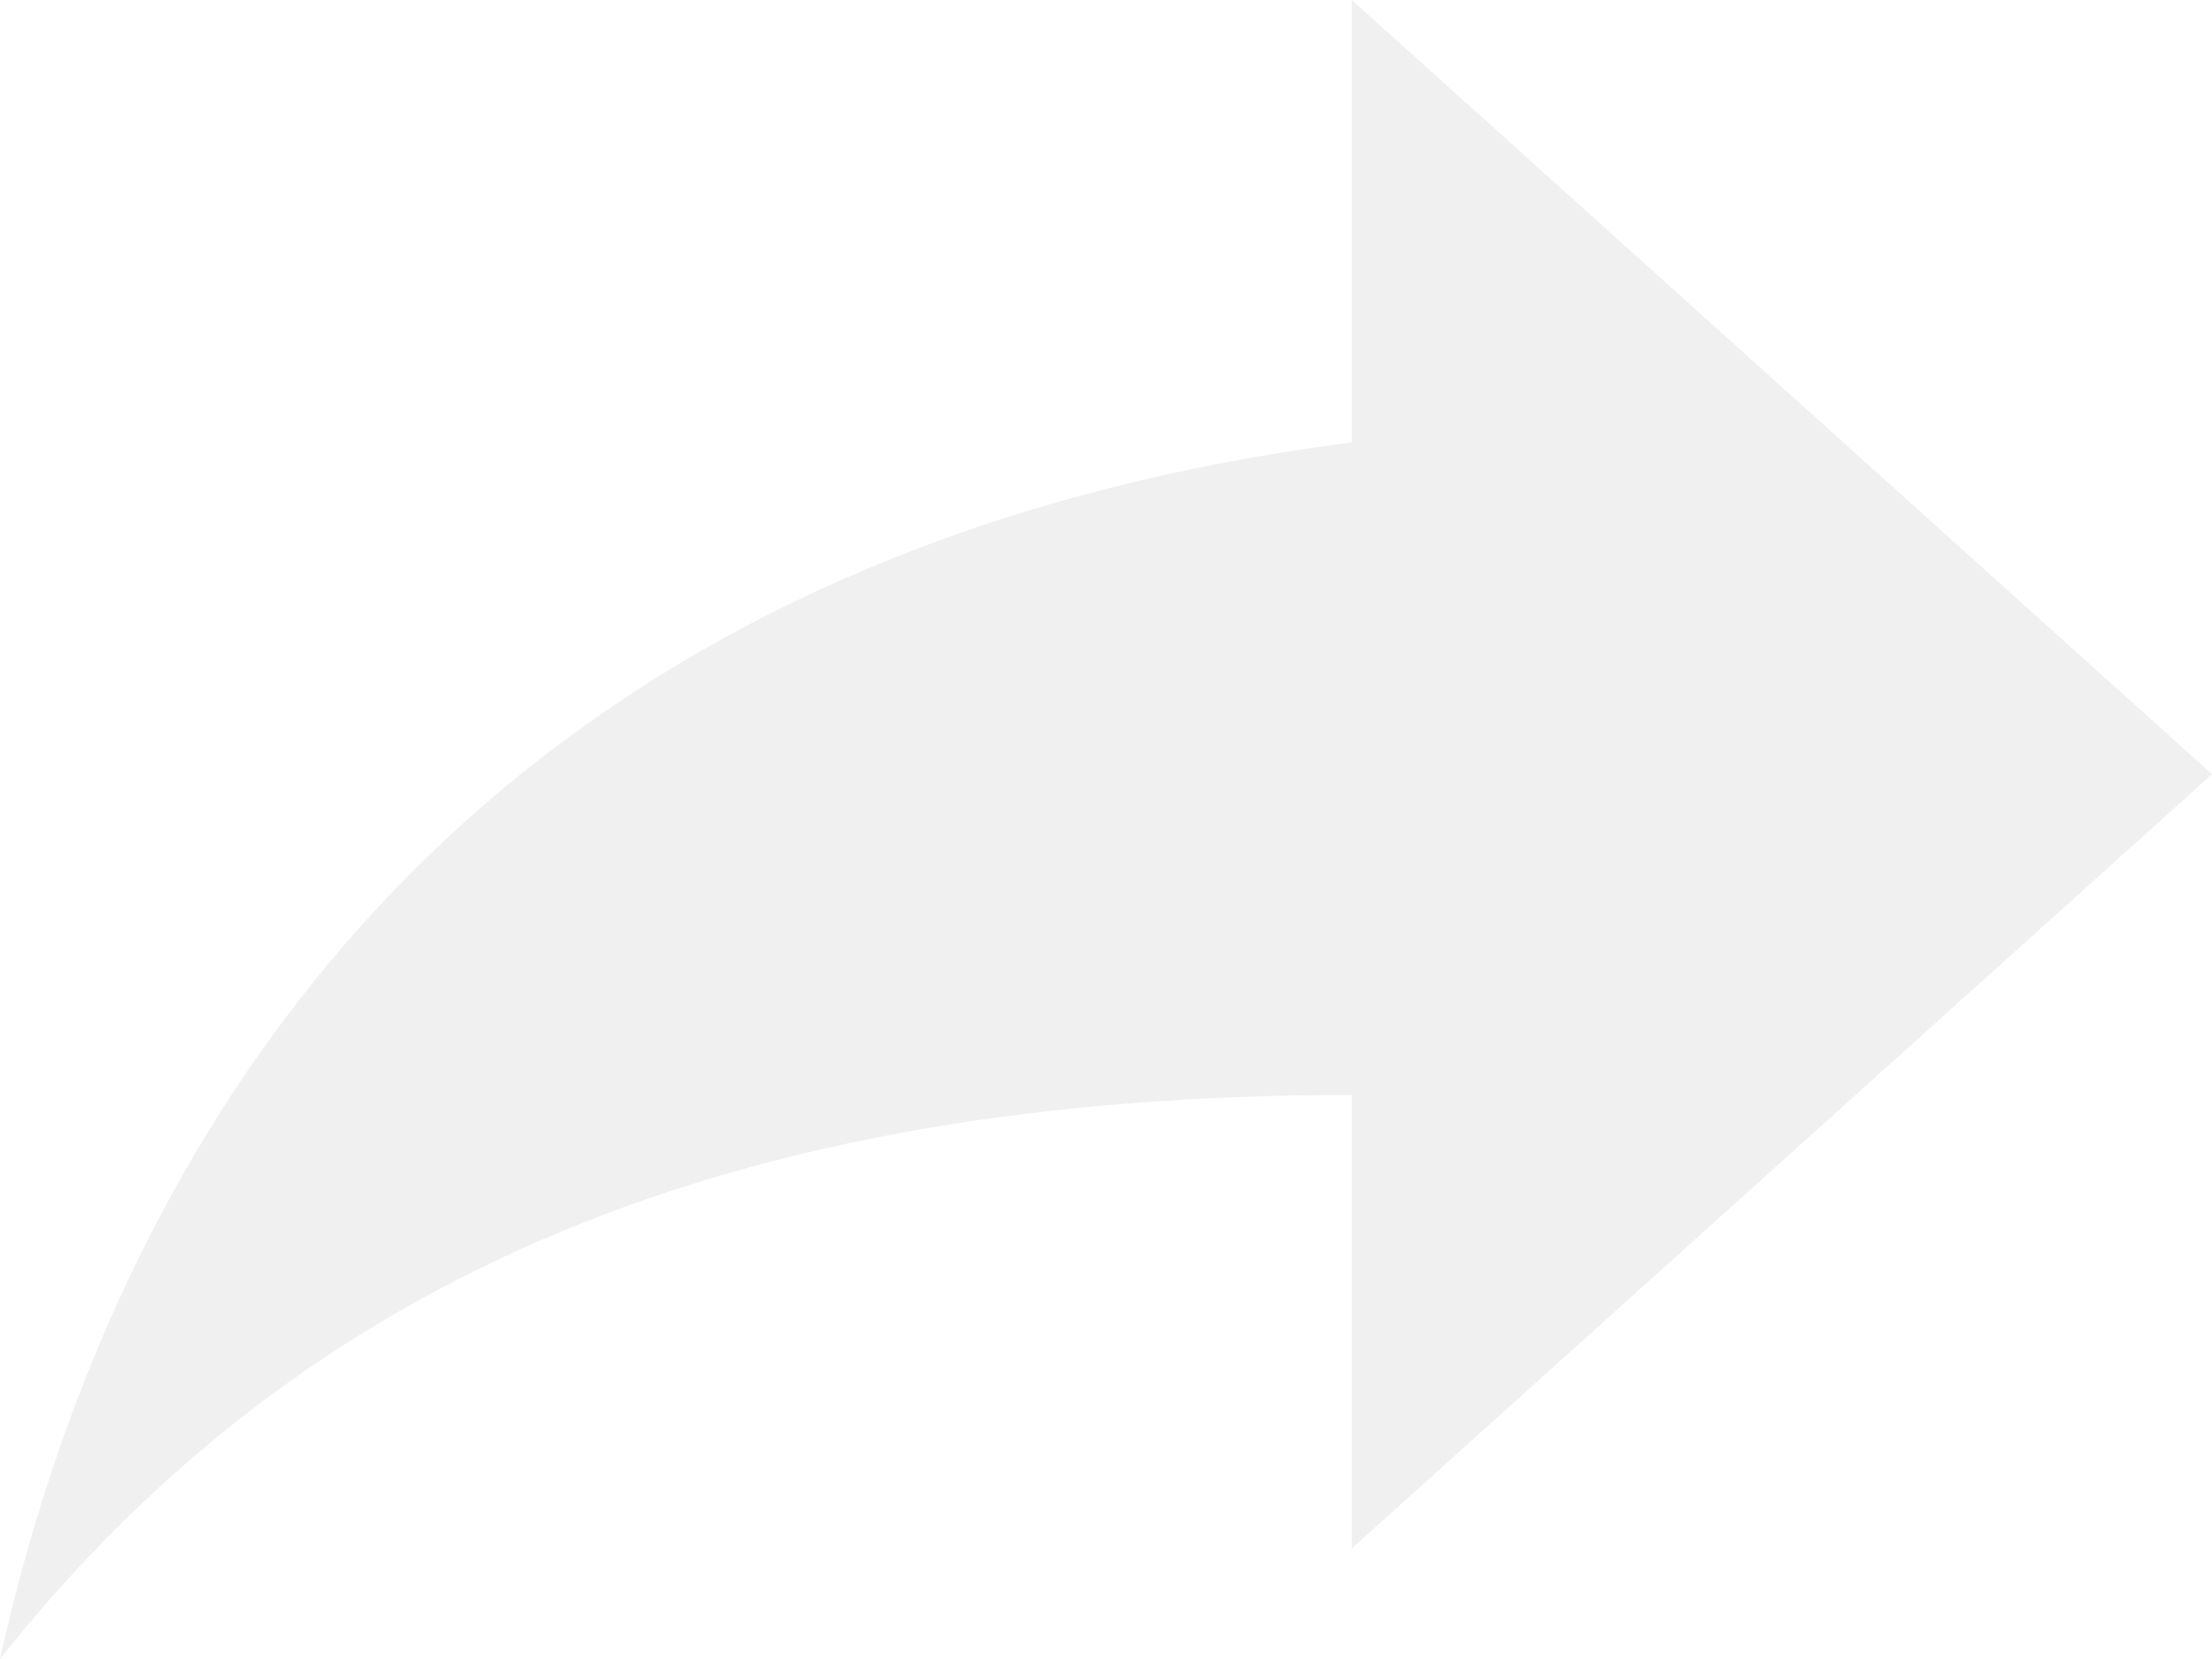
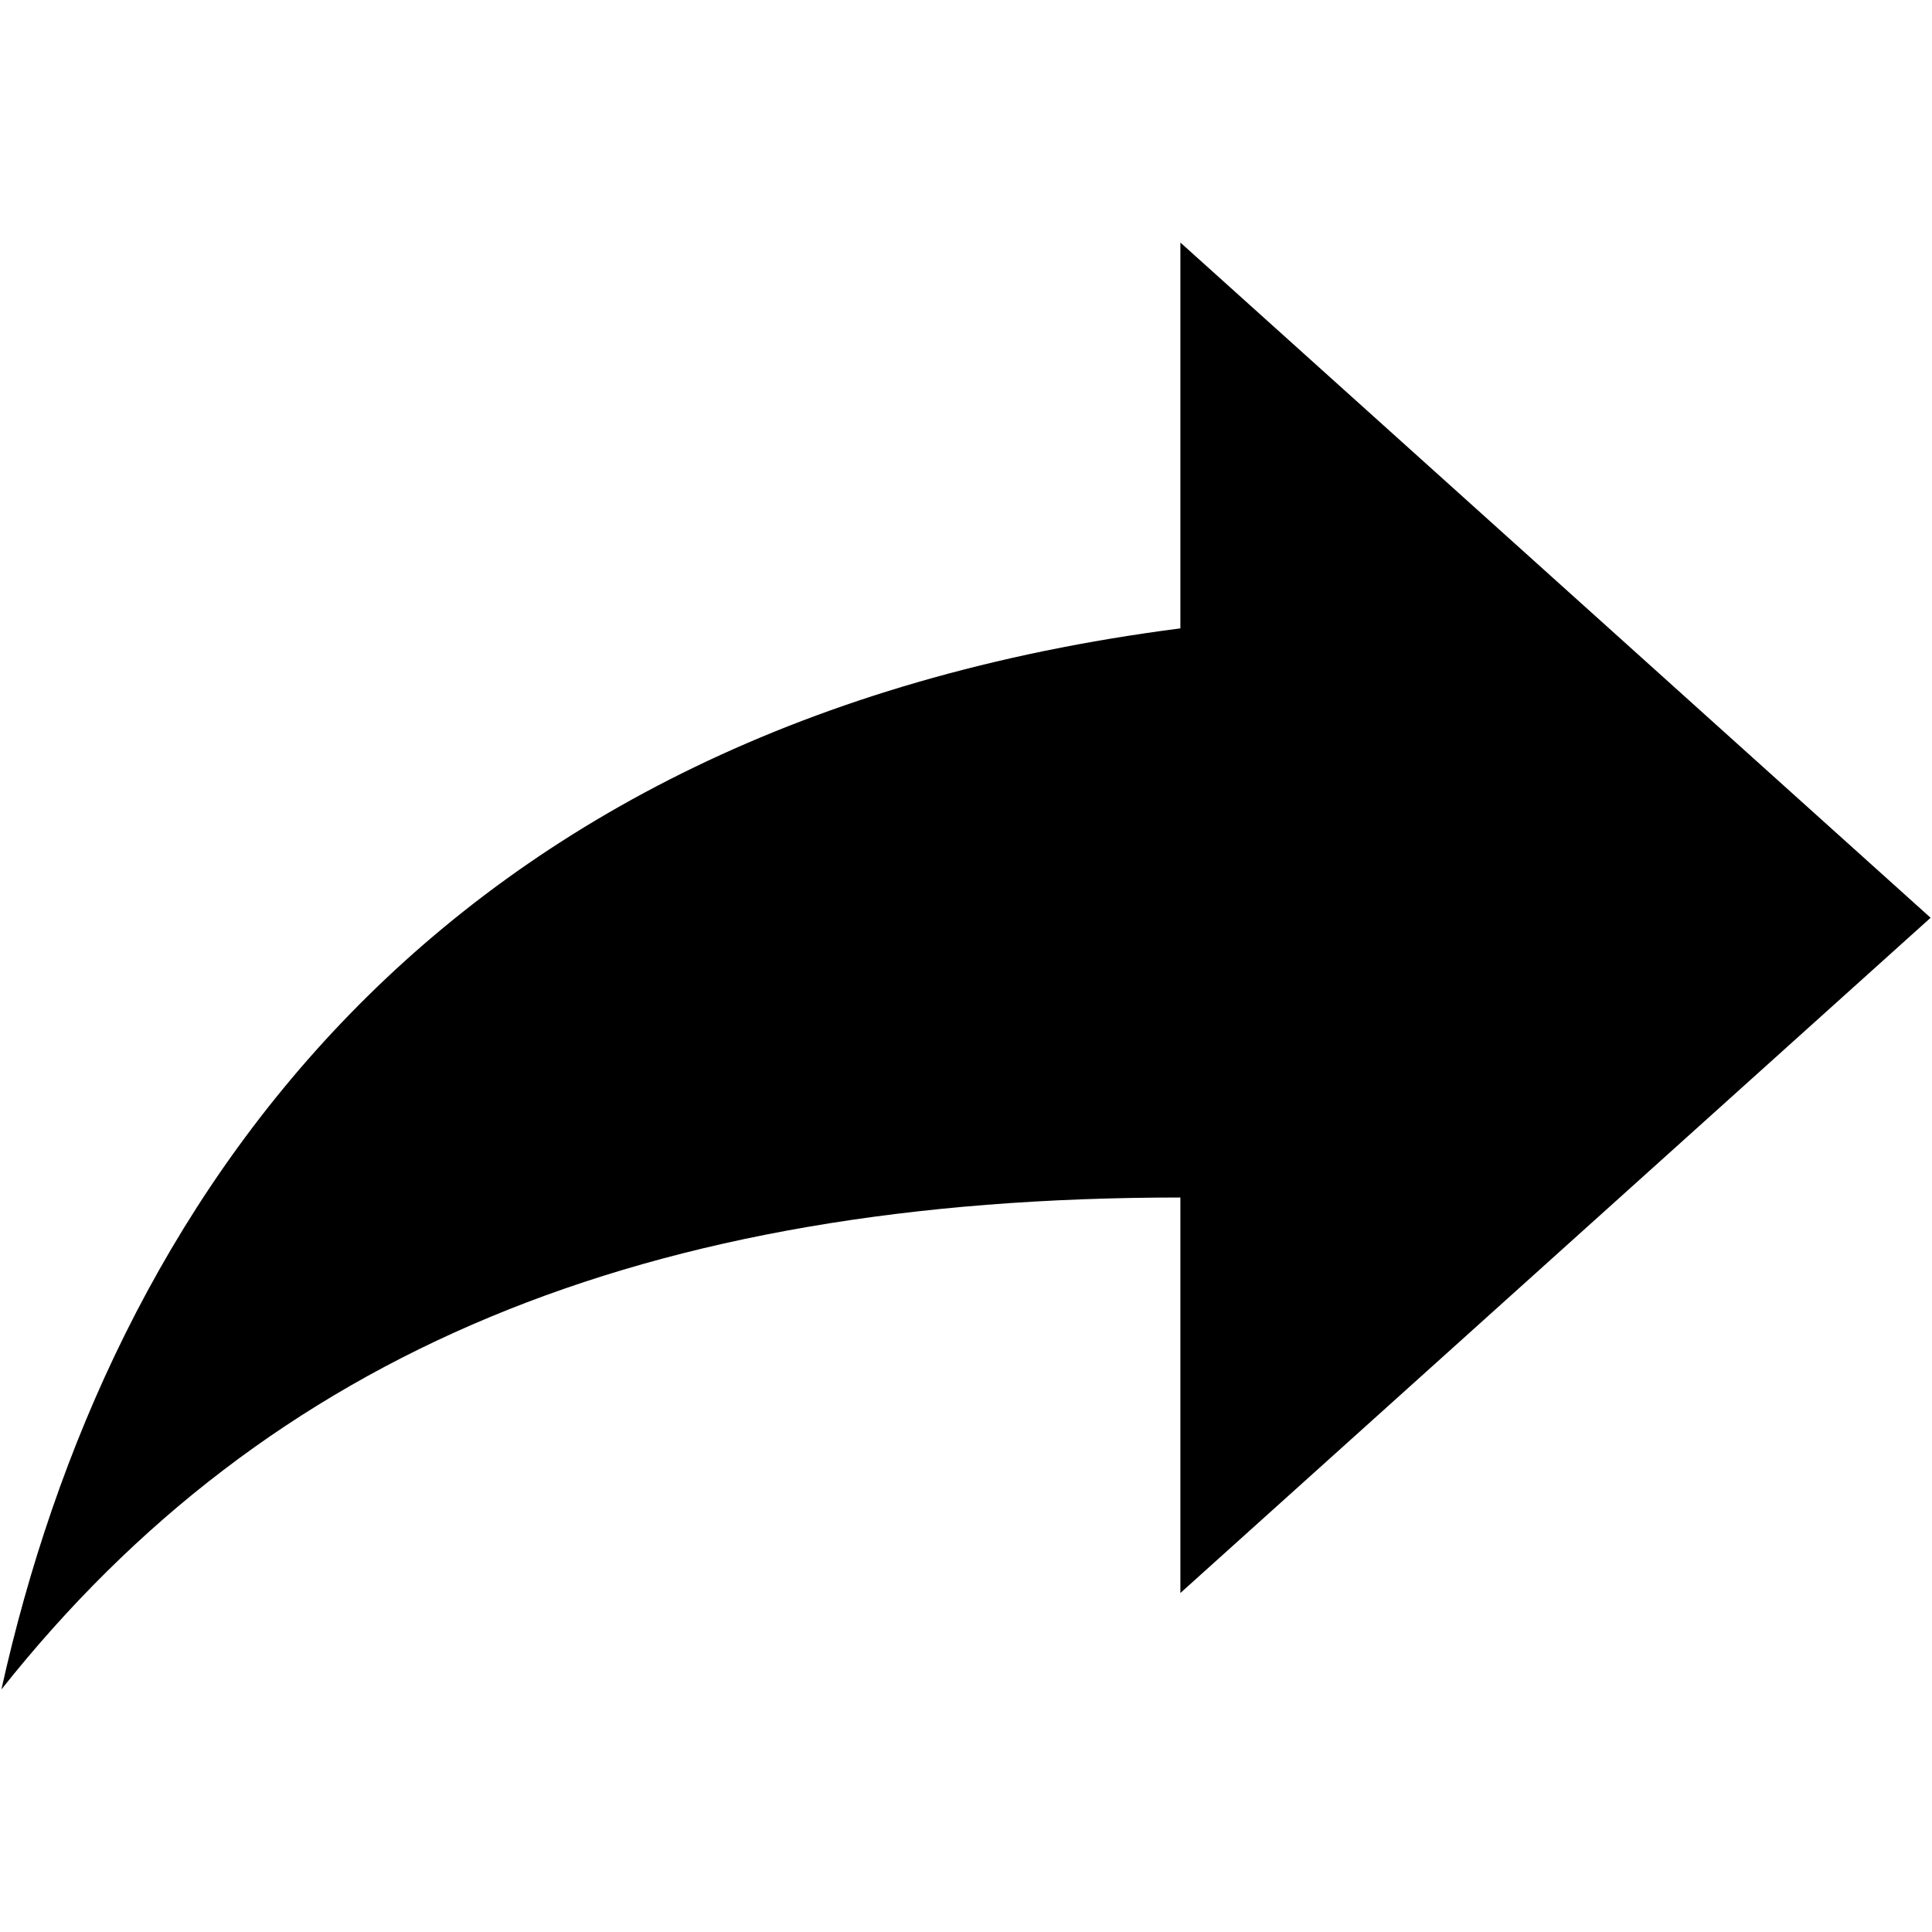
- <svg xmlns="http://www.w3.org/2000/svg" width="24" height="18" viewBox="0 0 24 18" fill="none">
-   <path d="M24 8.4L14.667 0V4.8C5.333 6 1.333 12 0 18C3.333 13.8 8 11.88 14.667 11.88V16.8L24 8.4Z" fill="#F0F0F0" />
+ <svg xmlns="http://www.w3.org/2000/svg" width="24" height="24" viewBox="0 0 24 24" version="1.1" id="svg1" xml:space="preserve">
+   <defs id="defs1" />
+   <g id="layer1">
+     <g style="fill:currentColor" id="g1" transform="matrix(0.9985601,0,0,0.9985601,0.01727873,0.0172789)">
+       <path d="M 24,11.4 14.667,3 V 7.8 C 5.333,9 1.333,15 1.5e-7,21 3.333,16.8 8,14.88 14.667,14.88 V 19.8 Z" id="path1" />
+     </g>
+   </g>
</svg>
